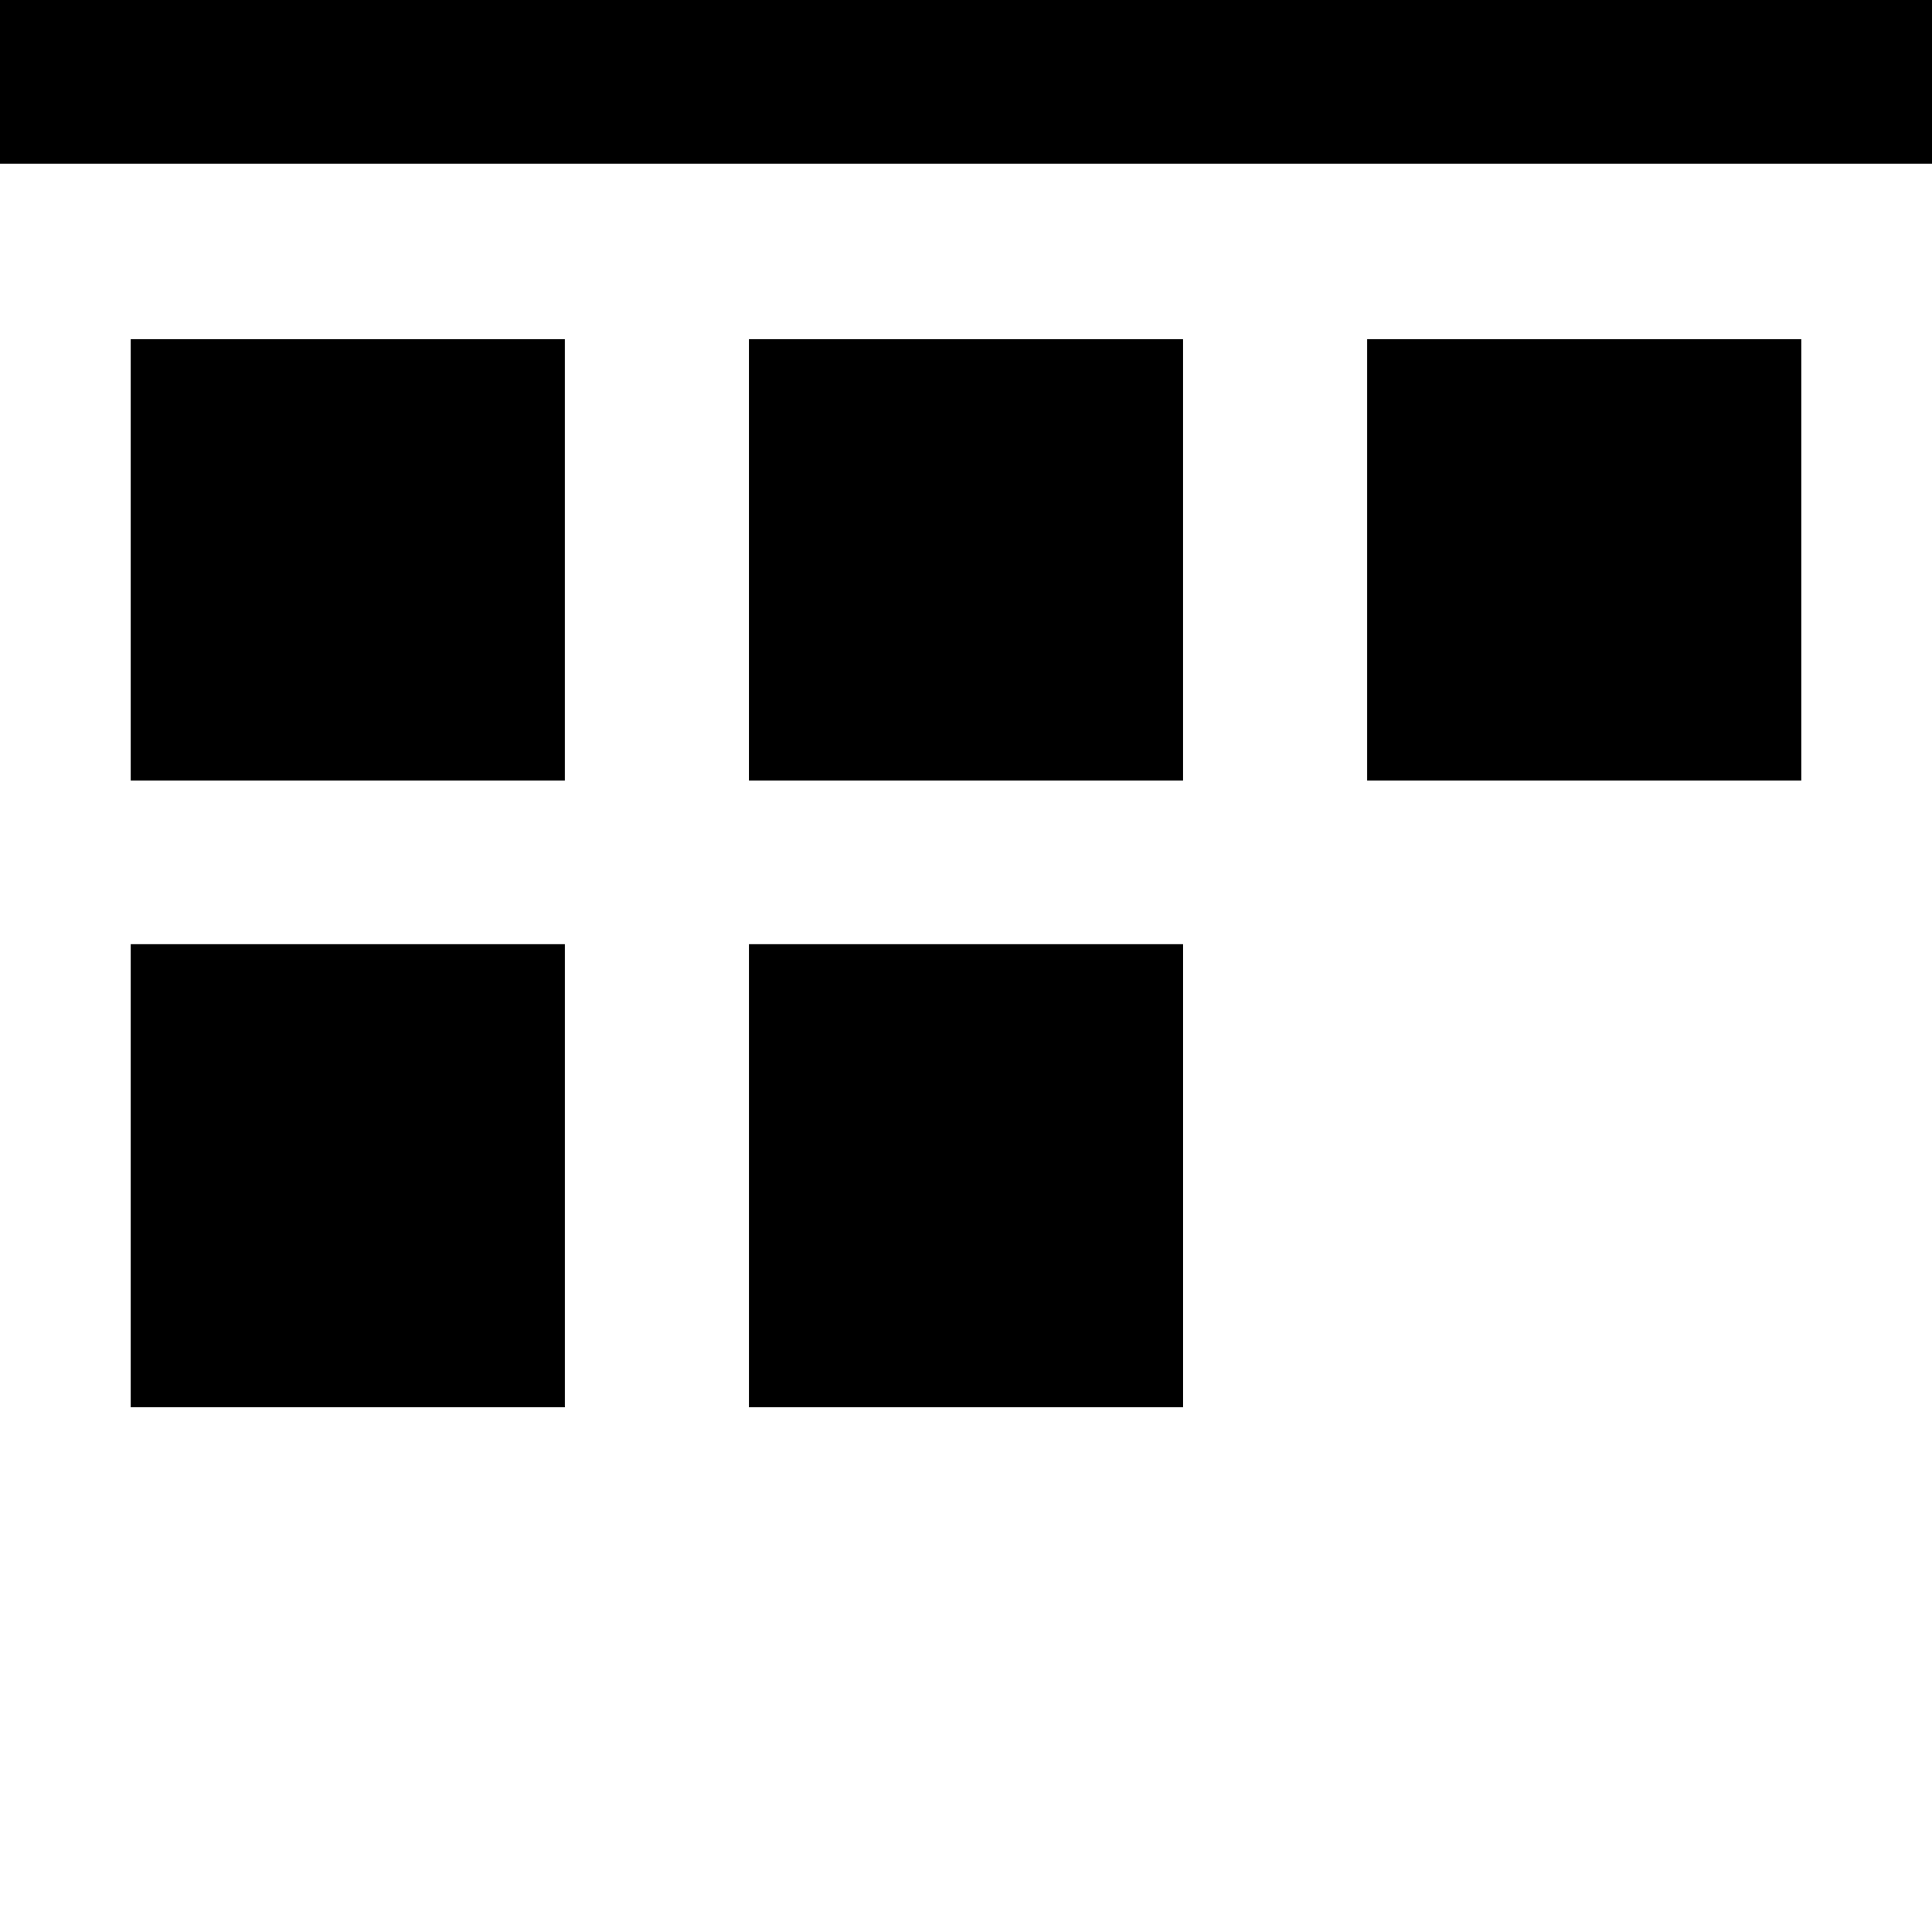
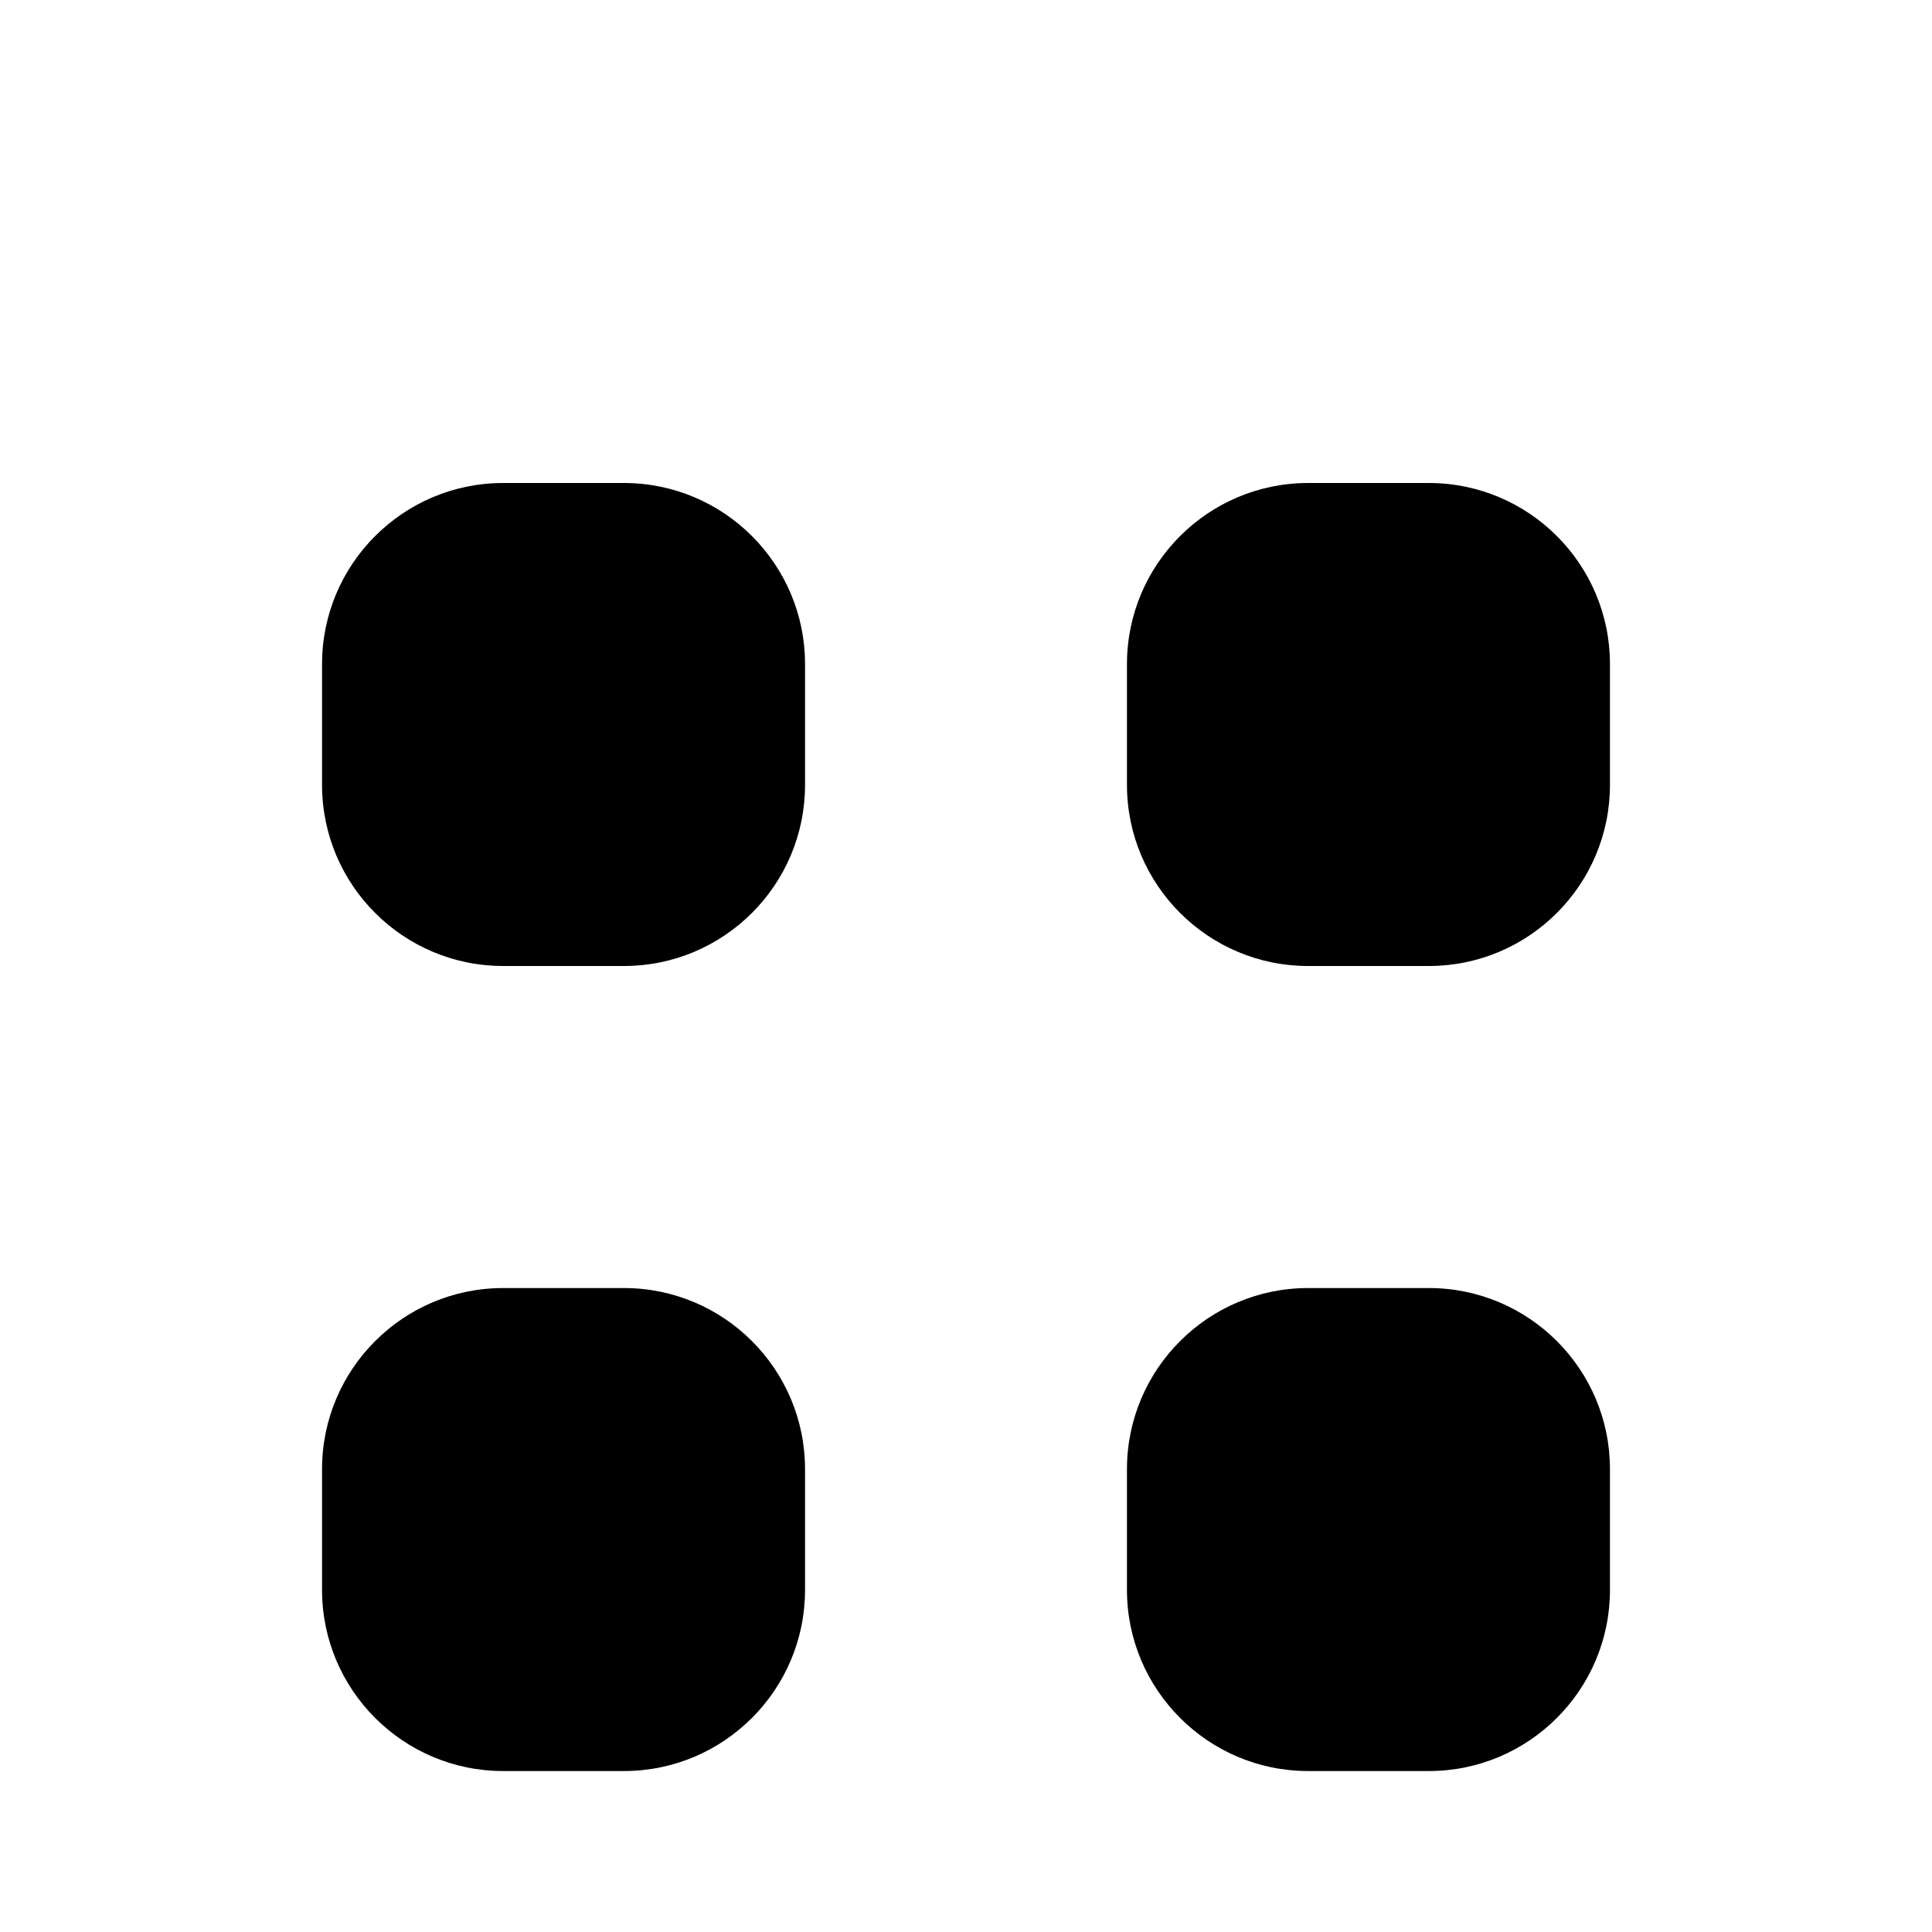
- <svg xmlns="http://www.w3.org/2000/svg" width="500" height="500" viewBox="0 0 132.292 132.292">
-   <path d="M0 0v11.207h132.292V0H0zm8.95 23.228v30.218h29.725V23.228H8.95zm42.333 0v30.218h29.726V23.228H51.283zm42.333 0v30.218h29.727V23.228H93.616zM8.95 64.653v31.71h29.726v-31.71H8.95zm42.334 0v31.71H81.01v-31.71H51.283z" />
+ <svg xmlns="http://www.w3.org/2000/svg" viewBox="0 0 16 16" stroke-linecap="round" stroke-linejoin="round">
+   <path d="m2 1.333h12m-7.333 11.834c0 .827-.672 1.5-1.5 1.5h-1c-.828 0-1.5-.673-1.5-1.5v-1c0-.828.672-1.5 1.5-1.5h1c.828 0 1.5.672 1.5 1.5zm0-6.667c0 .828-.672 1.5-1.5 1.5h-1c-.828 0-1.5-.672-1.5-1.5v-1c0-.828.672-1.5 1.5-1.5h1c.828 0 1.5.672 1.5 1.5zm6.666 6.667c0 .827-.672 1.5-1.5 1.5h-1c-.827 0-1.5-.673-1.5-1.5v-1c0-.828.673-1.5 1.5-1.5h1c.828 0 1.5.672 1.5 1.5zm0-6.667c0 .828-.672 1.5-1.5 1.5h-1c-.827 0-1.5-.672-1.5-1.5v-1c0-.828.673-1.5 1.5-1.5h1c.828 0 1.5.672 1.5 1.5z" />
</svg>
